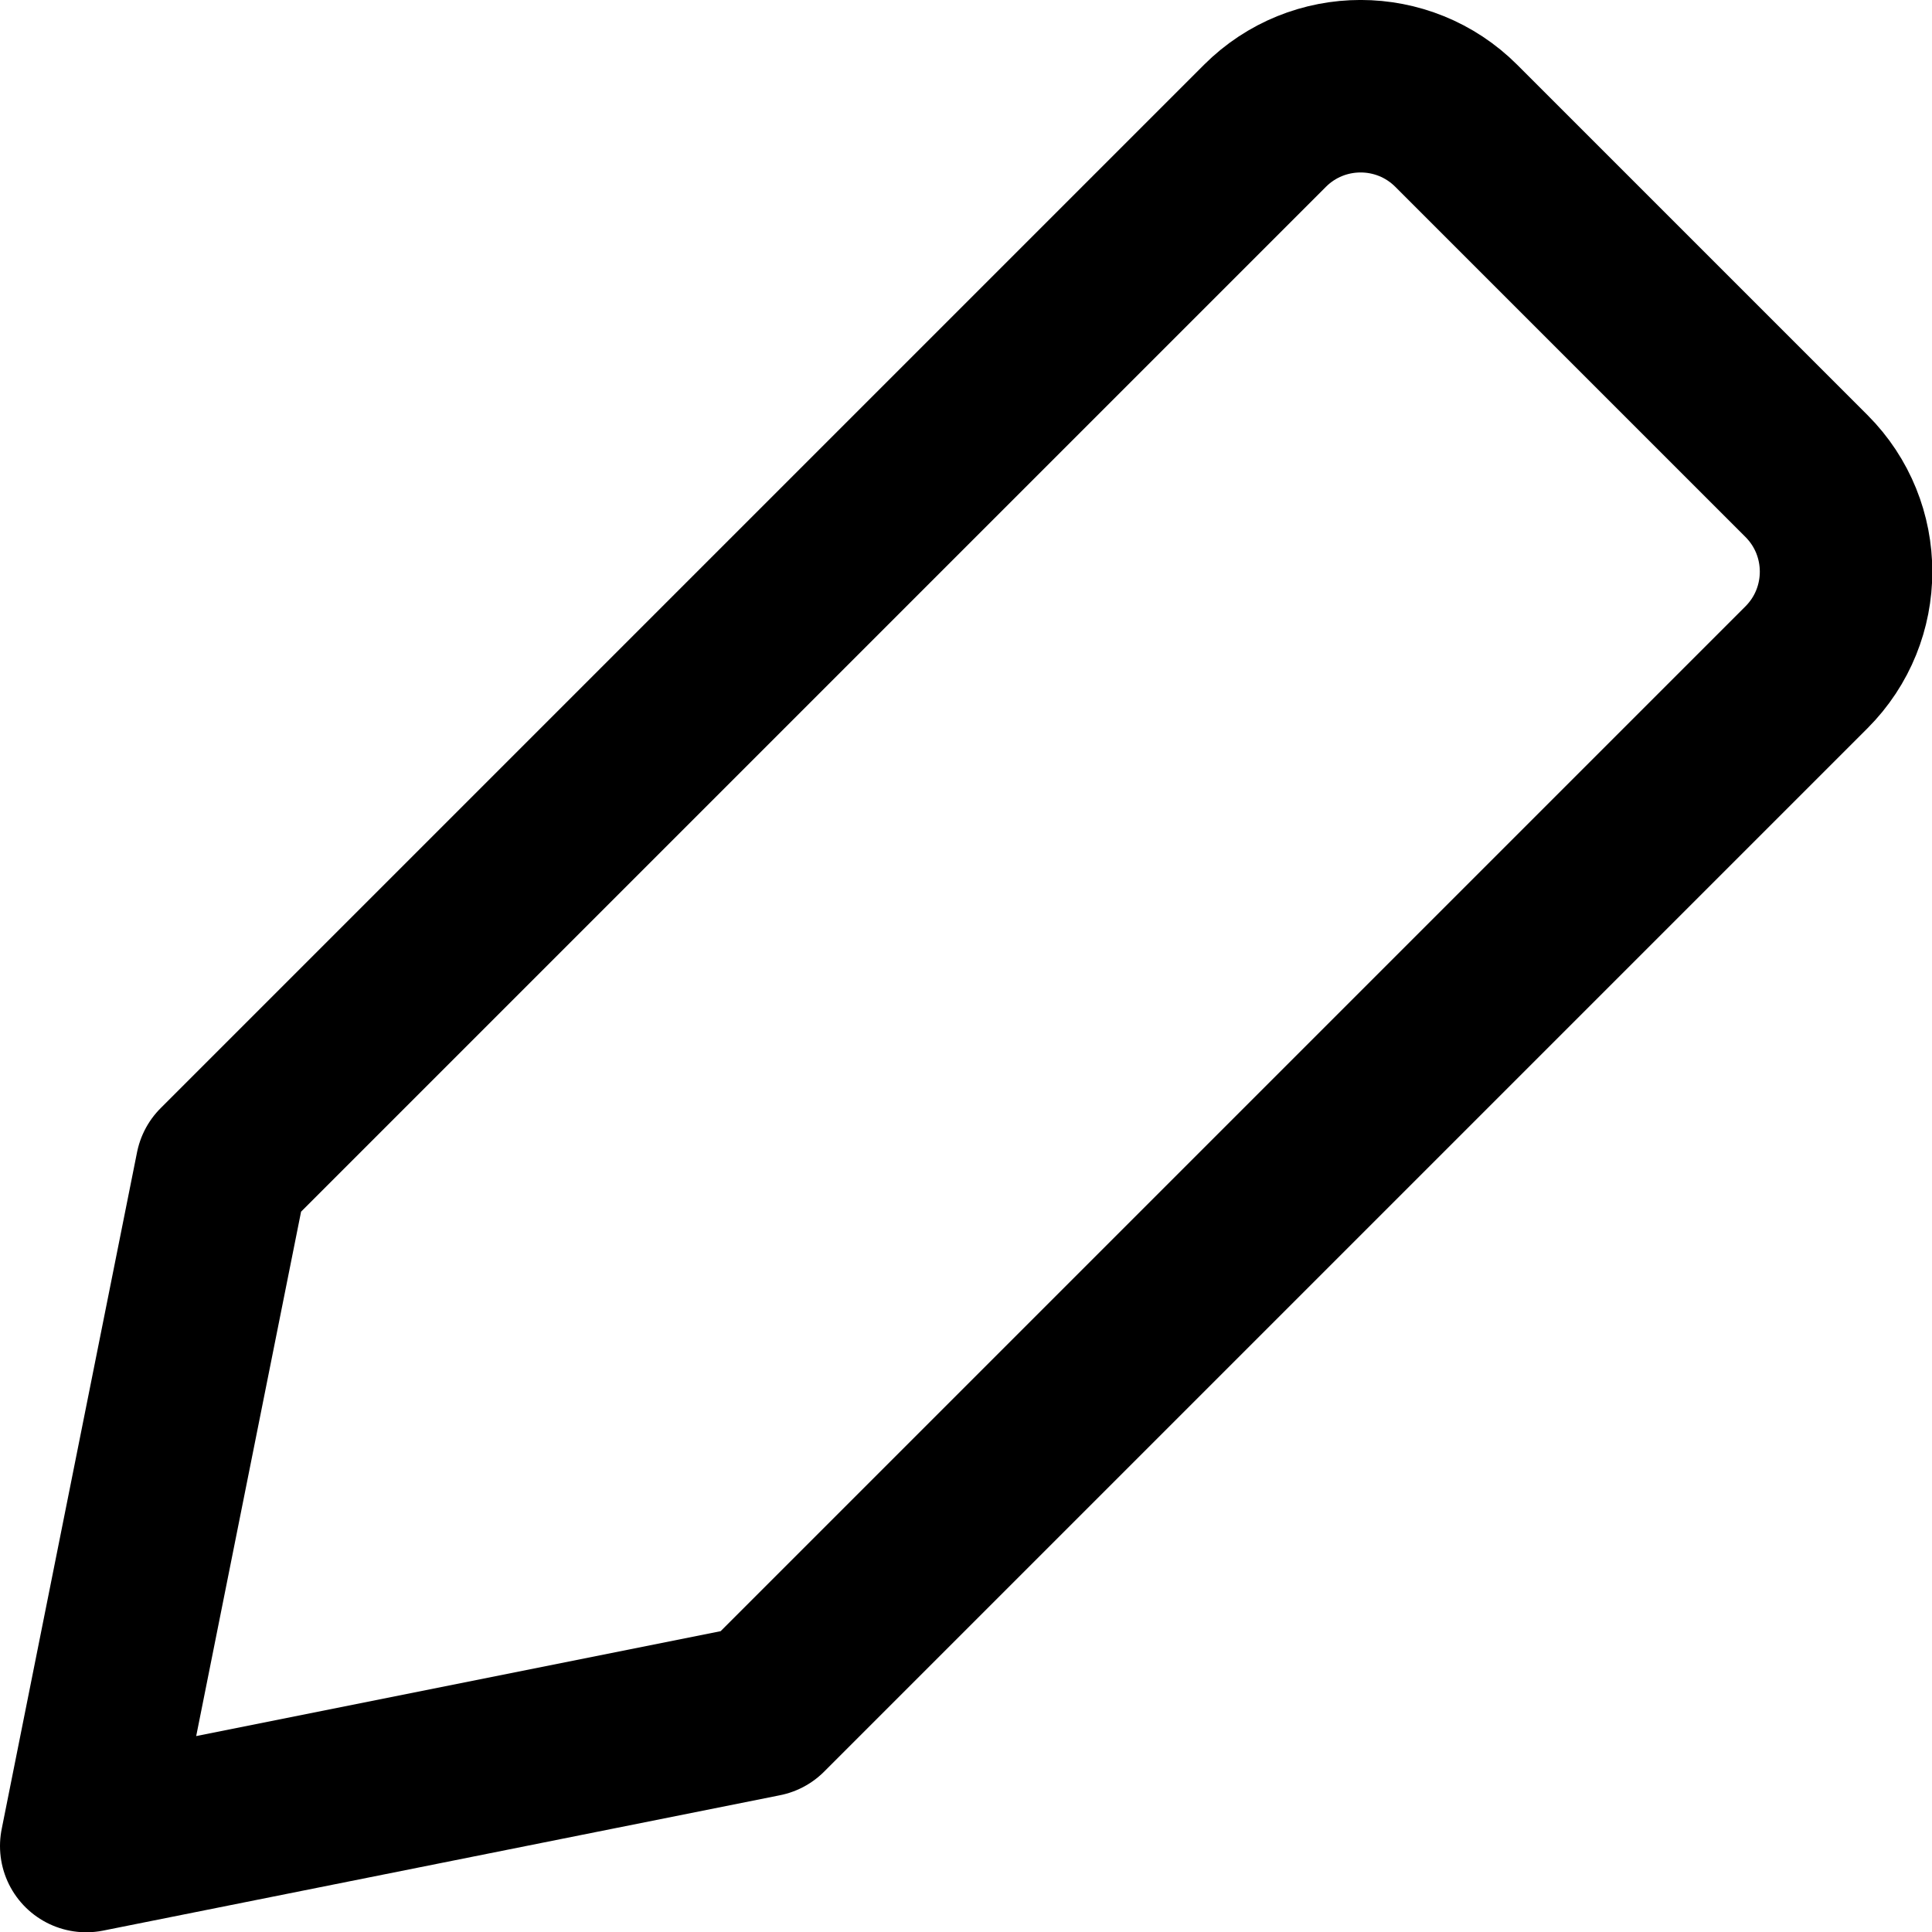
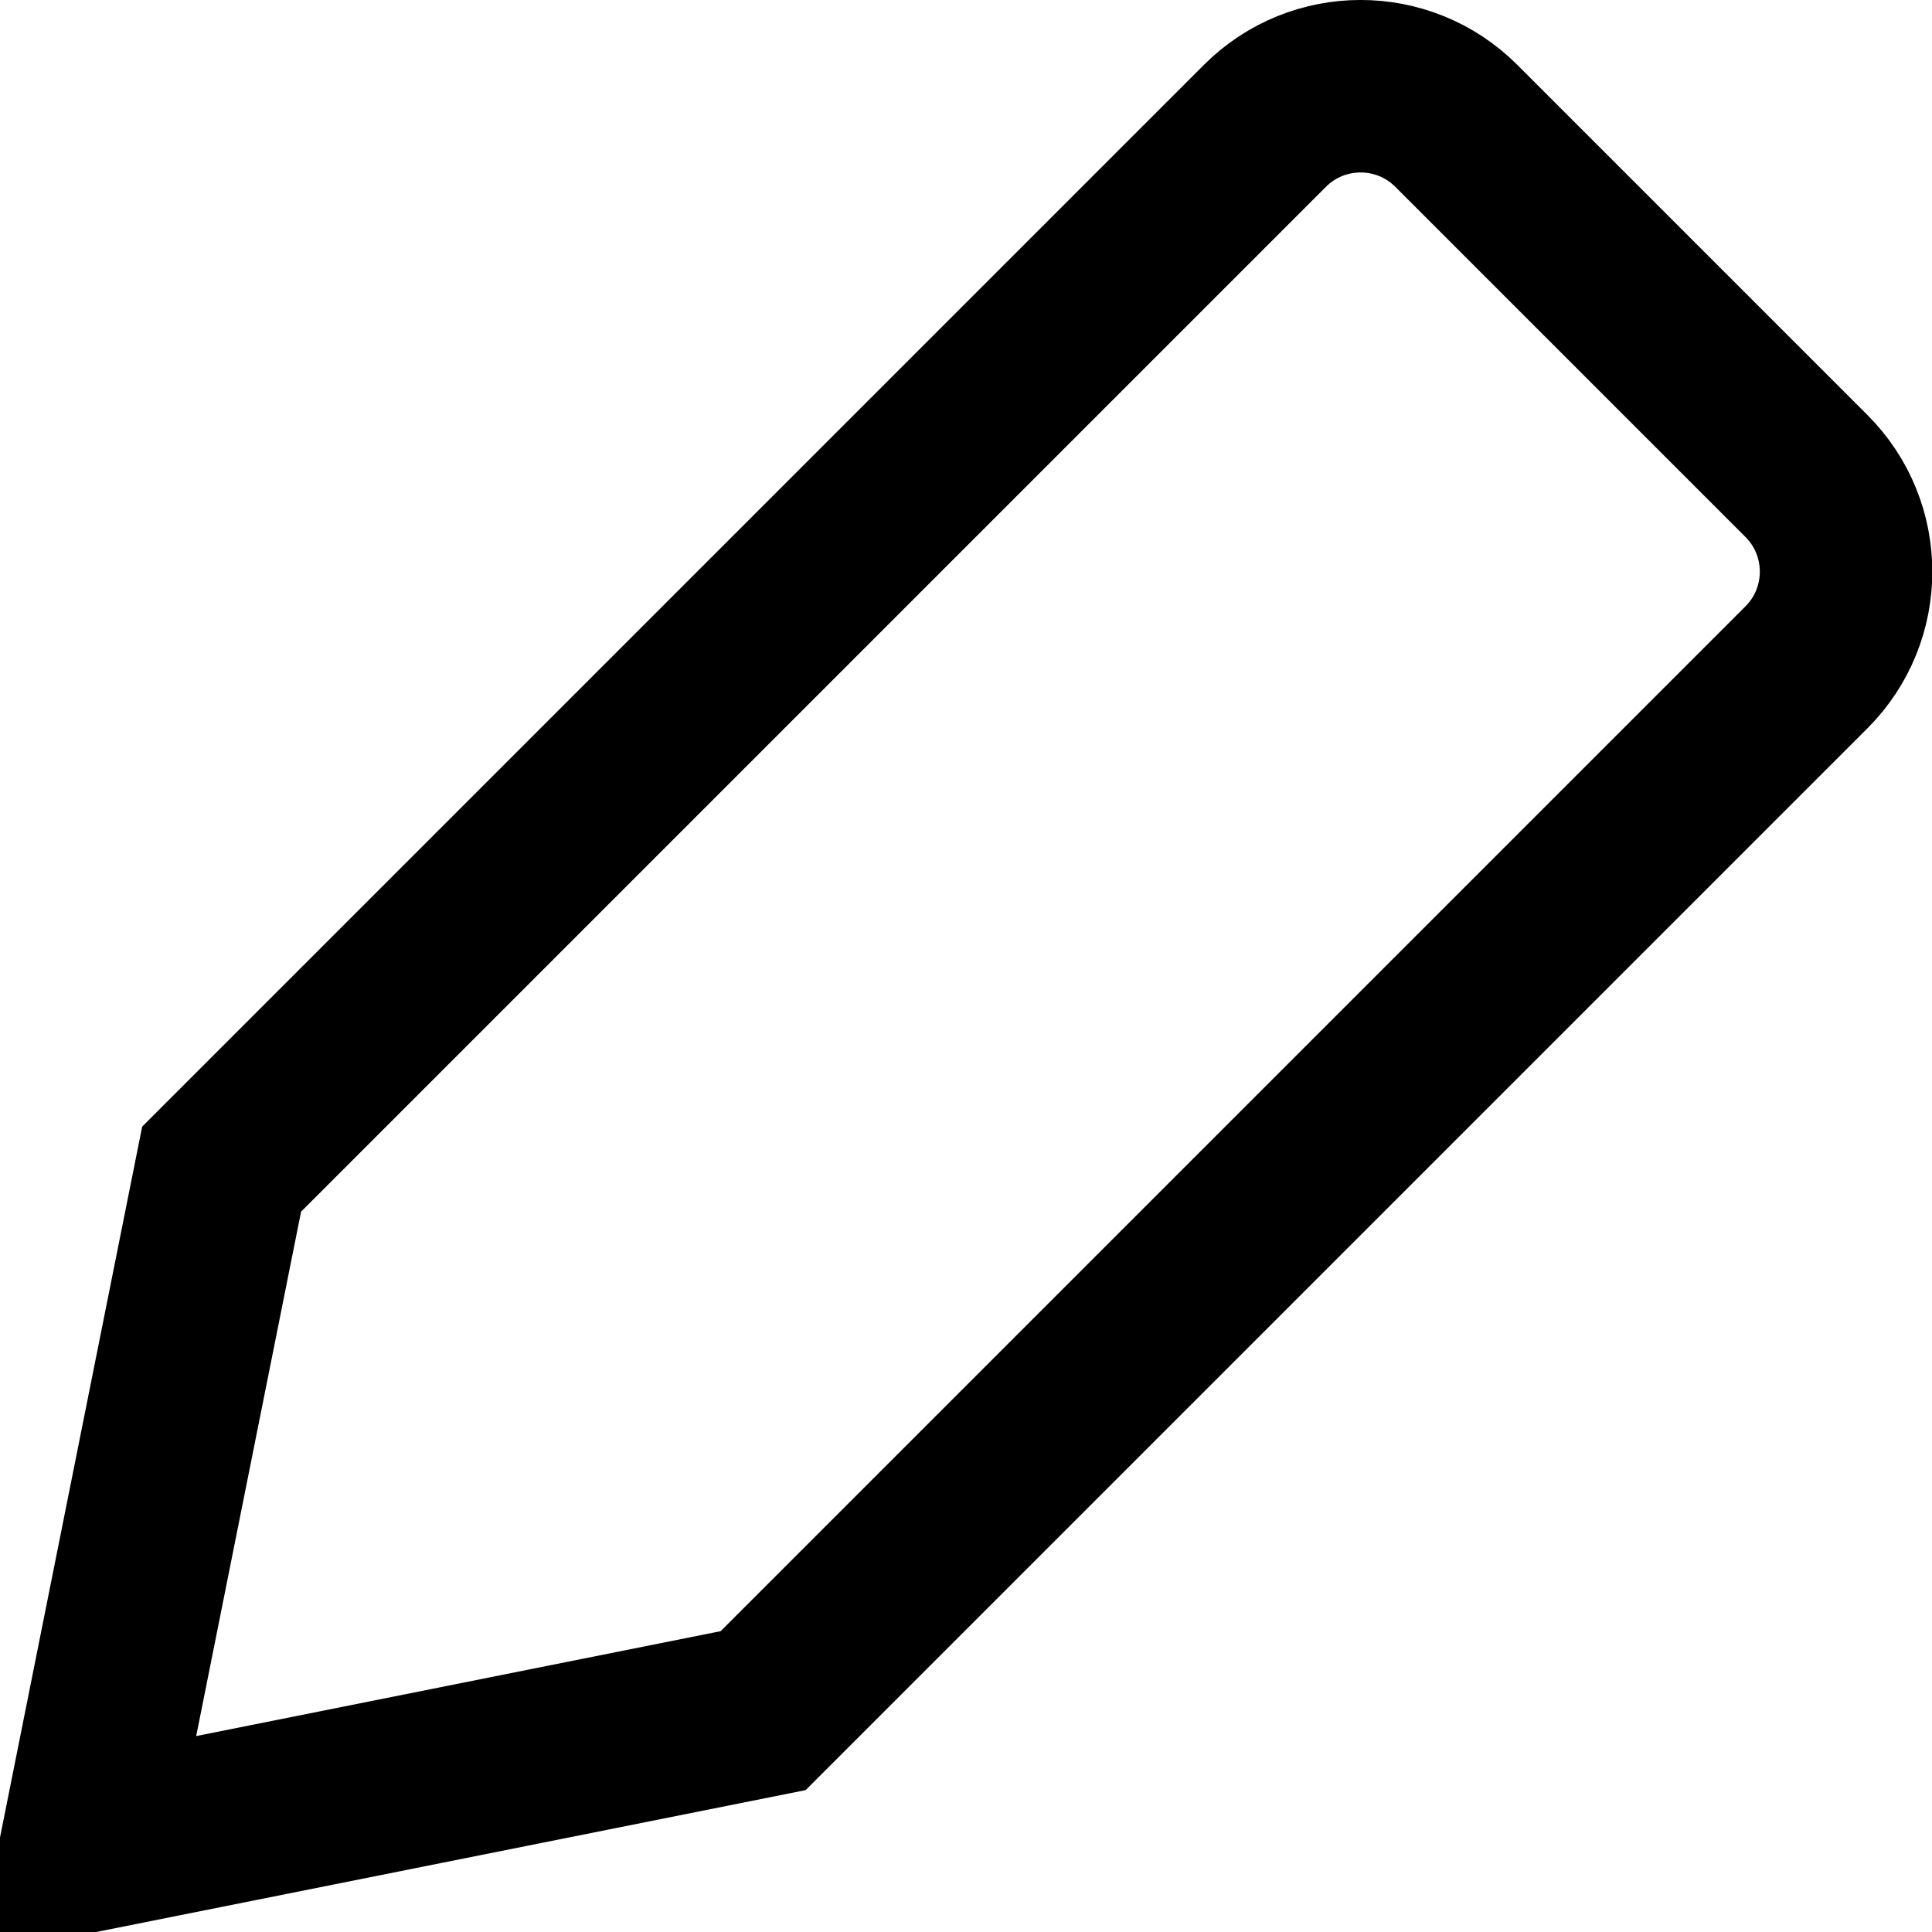
- <svg xmlns="http://www.w3.org/2000/svg" fill="none" viewBox="0 0 14 14" id="Pencil--Streamline-Core-Remix" height="14" width="14">
-   <g id="Free Remix/Interface Essential/pencil--change-edit-modify-pencil-write-writing">
-     <path id="Vector" stroke="#000000" stroke-linecap="round" stroke-linejoin="round" stroke-width="1.25" d="M1.606 8.472 0.625 13.377l4.905 -0.981 7.56 -7.56c0.383 -0.383 0.383 -1.004 0 -1.387L10.553 0.912c-0.383 -0.383 -1.004 -0.383 -1.387 0L1.606 8.472Z" />
-   </g>
+ <svg xmlns="http://www.w3.org/2000/svg" height="14" width="14" viewBox="0 0 14 14" fill="none">
+   <path d="M1.606 8.472 0.625 13.377l4.905 -0.981 7.56 -7.56c0.383 -0.383 0.383 -1.004 0 -1.387L10.553 0.912c-0.383 -0.383 -1.004 -0.383 -1.387 0L1.606 8.472Z" stroke="black" stroke-width="1.25" />
</svg>
